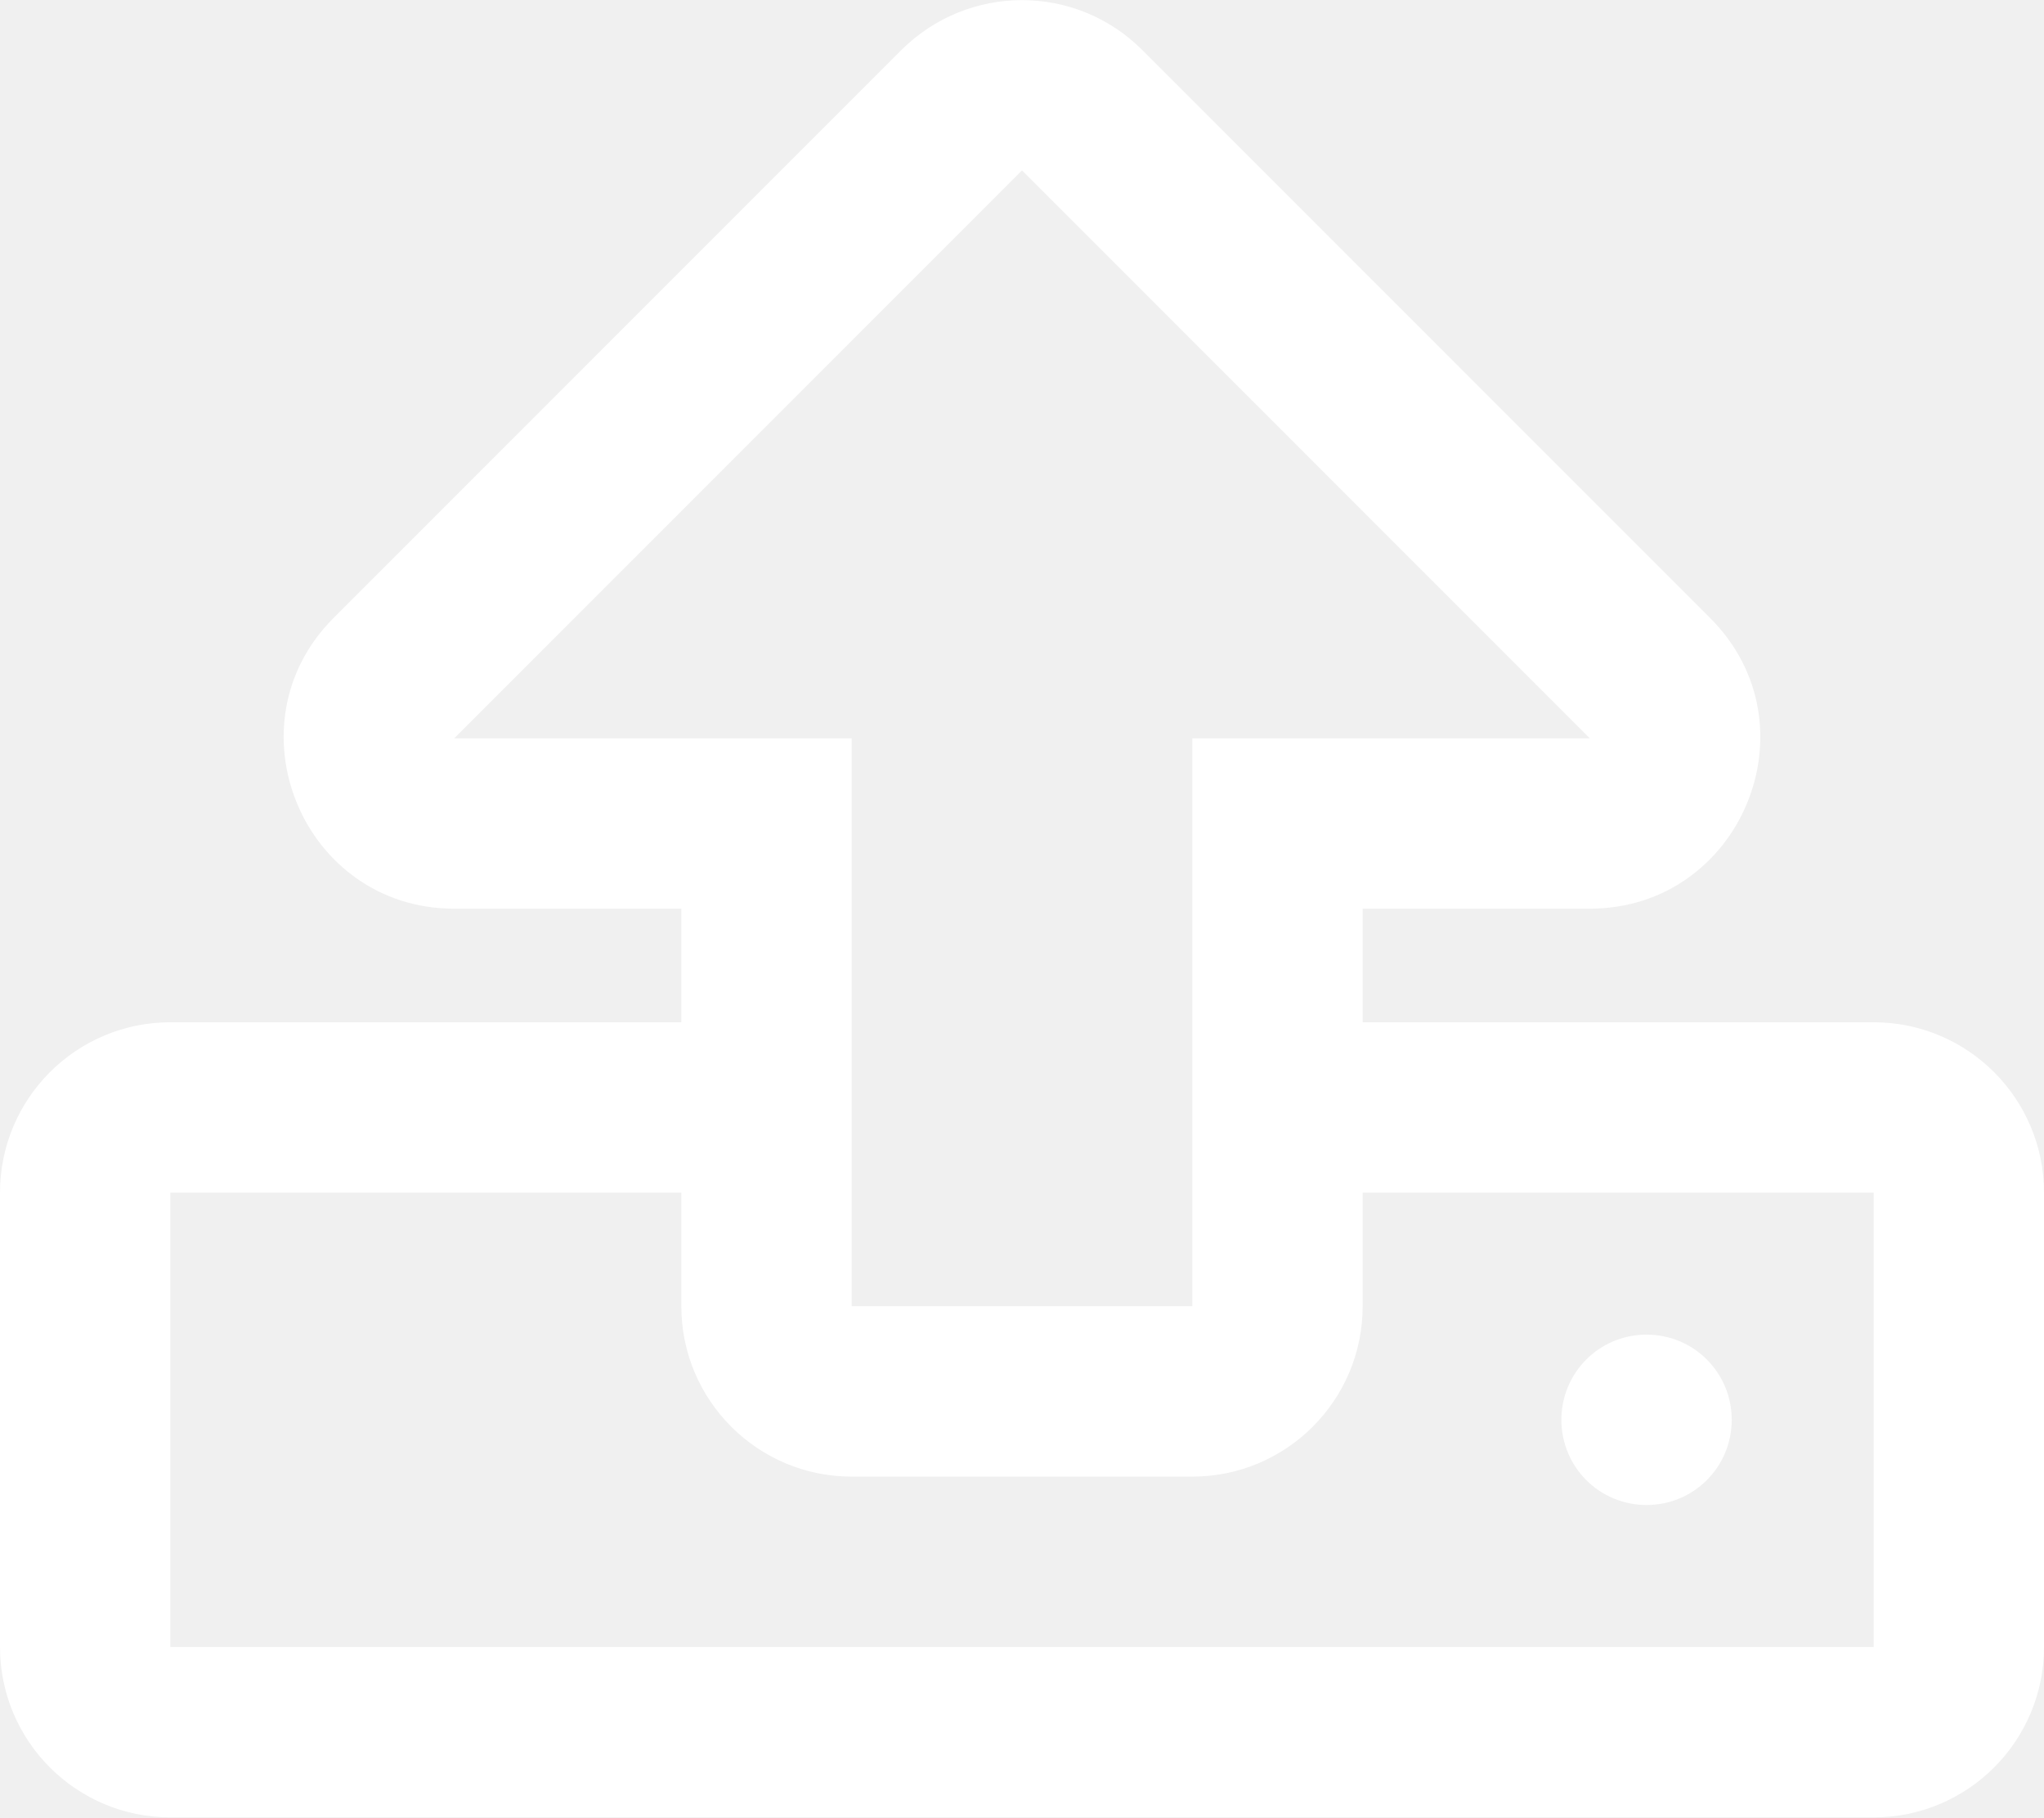
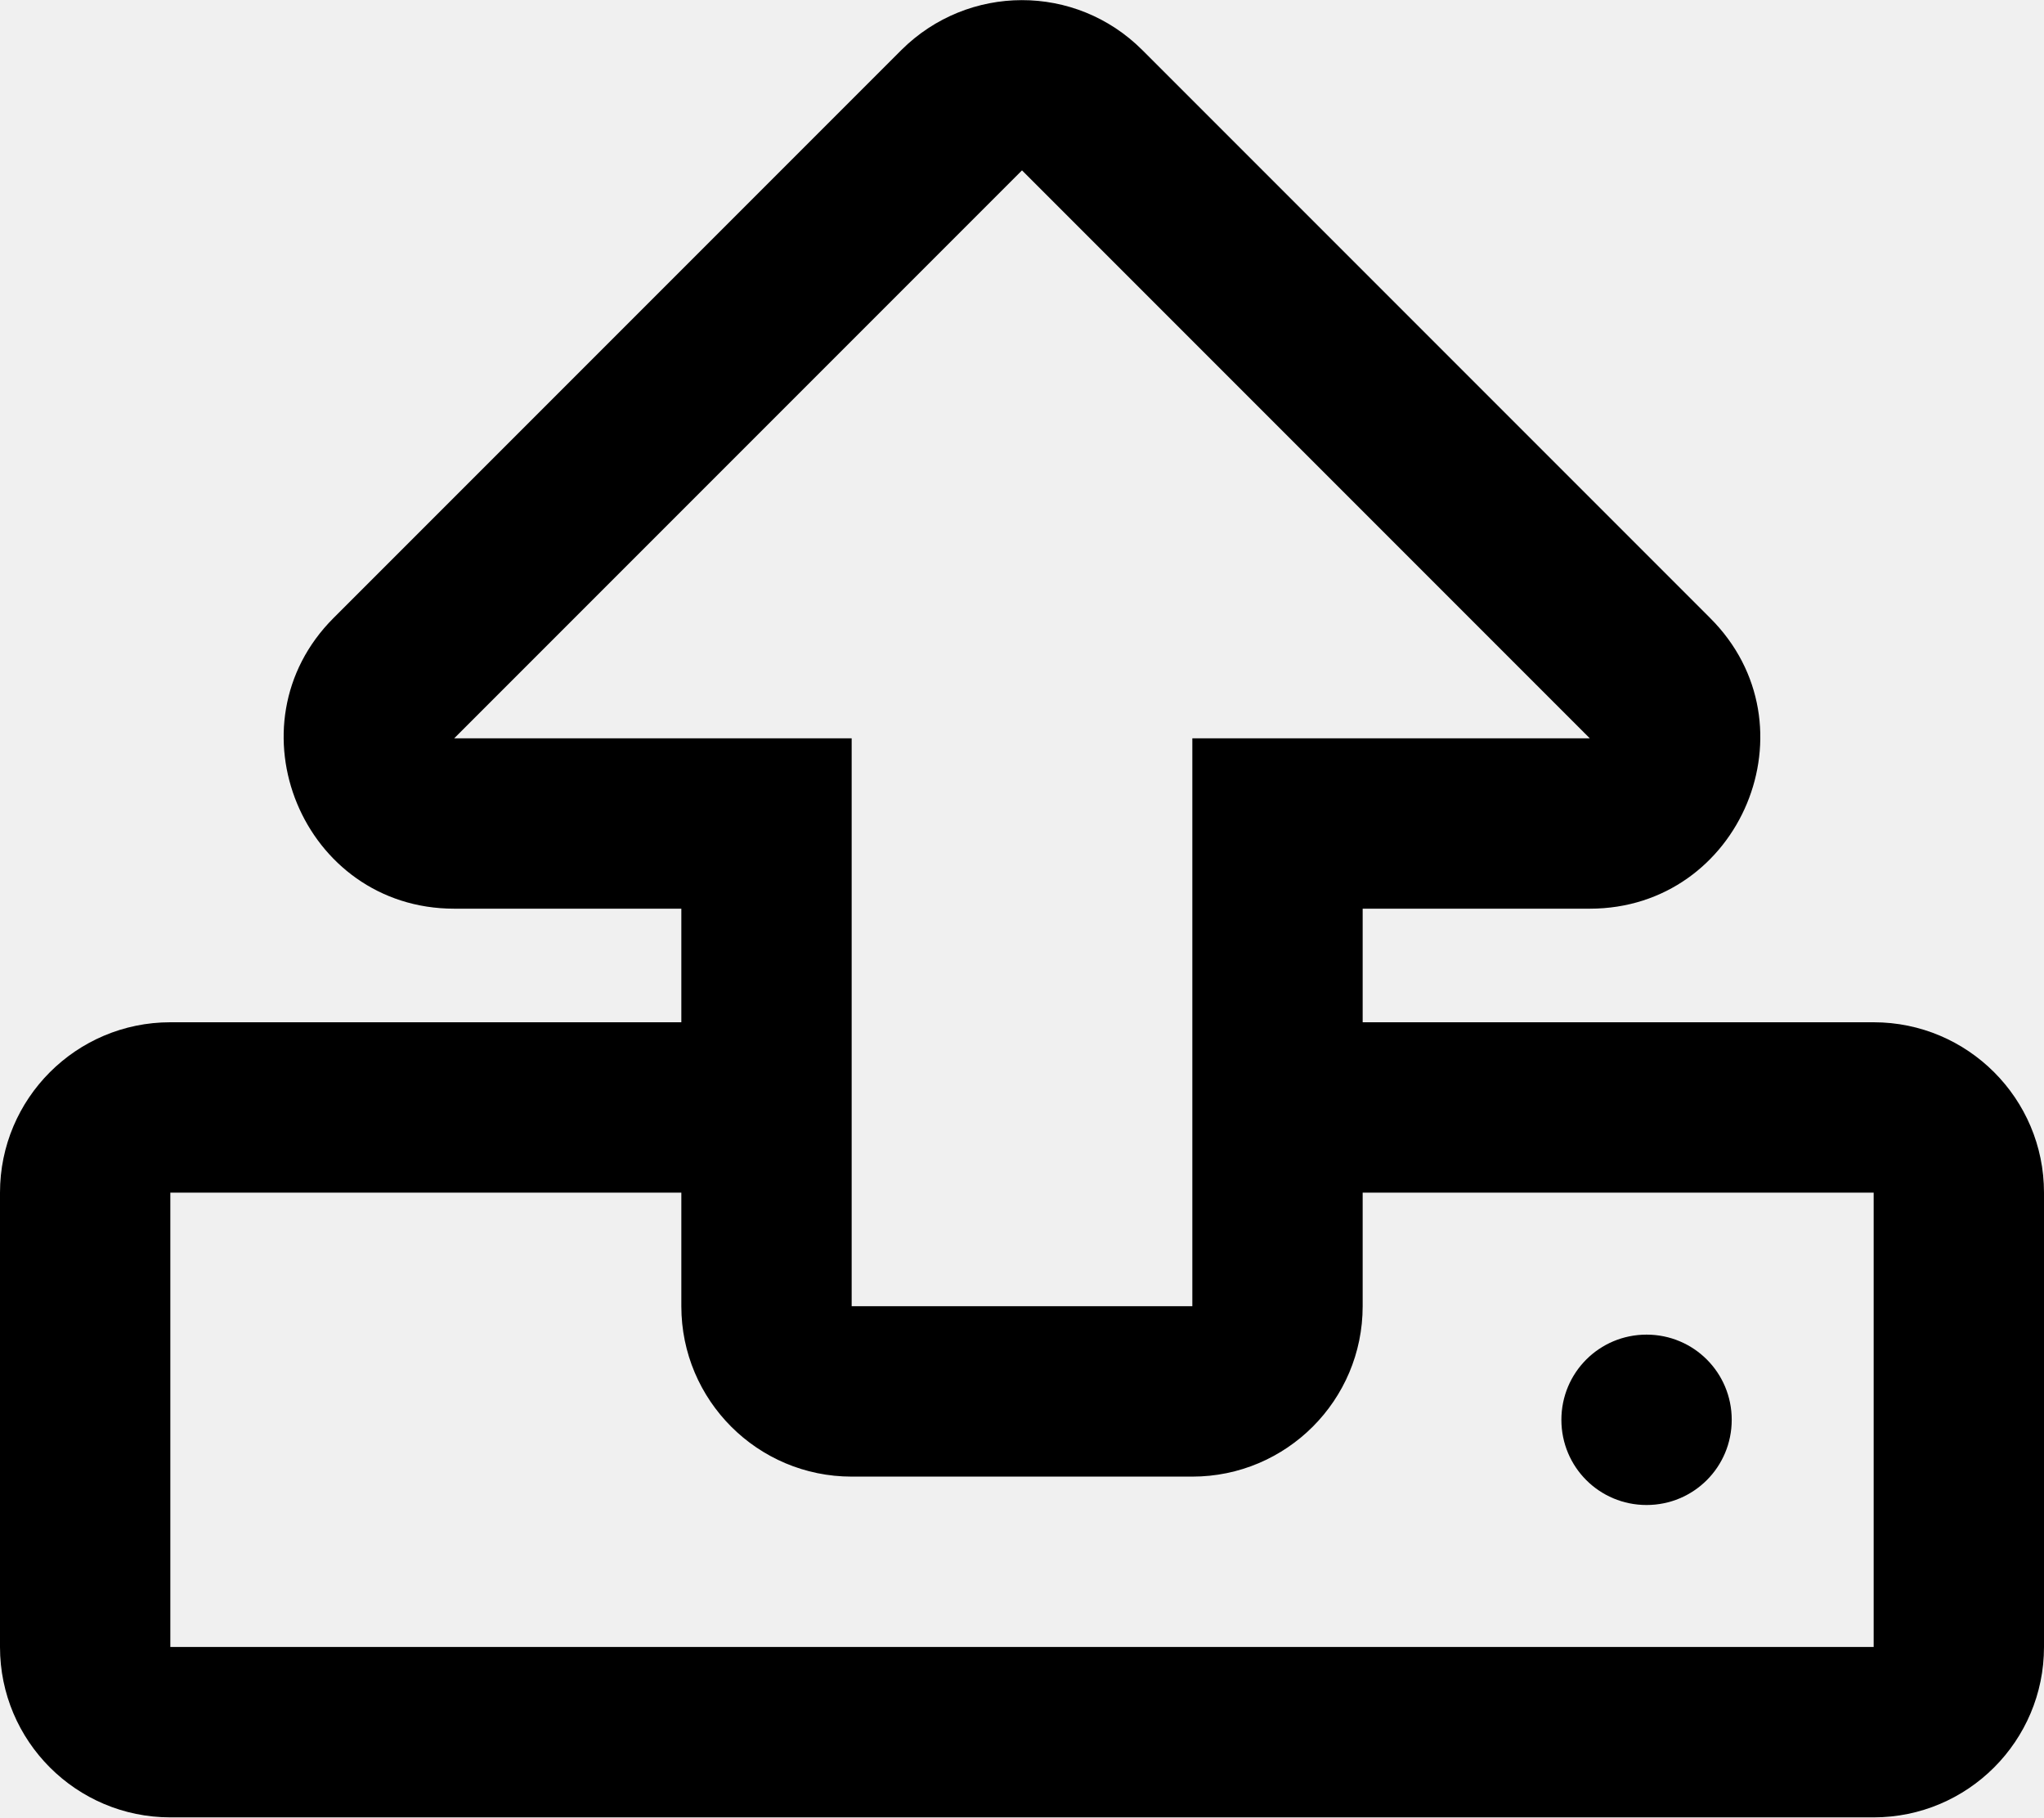
- <svg xmlns="http://www.w3.org/2000/svg" version="1.1" id="Layer_1" x="0px" y="0px" viewBox="0 0 576 512" style="enable-background:new 0 0 576 512;" xml:space="preserve">
-   <style type="text/css">
- 	.st0{fill:#FFFFFF;}
- </style>
-   <path class="st0" d="M528,288H384v-32h64c42.6,0,64.2-51.7,33.9-81.9l-160-160c-18.8-18.8-49.1-18.7-67.9,0l-160,160  c-30.1,30.1-8.7,81.9,34,81.9h64v32H48c-26.5,0-48,21.5-48,48v128c0,26.5,21.5,48,48,48h480c26.5,0,48-21.5,48-48V336  C576,309.5,554.5,288,528,288z M128,208L288,48l160,160H336v160h-96V208H128z M528,464H48V336h144v32c0,26.5,21.5,48,48,48h96  c26.5,0,48-21.5,48-48v-32h144V464z M488,400c0,13.3-10.7,24-24,24s-24-10.7-24-24s10.7-24,24-24S488,386.7,488,400z" />
+ <svg xmlns="http://www.w3.org/2000/svg" viewBox="0 0 576 512">
+   <path d="M528 288H384v-32h64c42.6 0 64.2-51.7 33.9-81.9l-160-160c-18.8-18.8-49.1-18.7-67.9 0l-160 160c-30.1 30.1-8.7 81.9 34 81.9h64v32H48c-26.5 0-48 21.5-48 48v128c0 26.5 21.5 48 48 48h480c26.5 0 48-21.5 48-48V336c0-26.5-21.5-48-48-48zm-400-80L288 48l160 160H336v160h-96V208H128zm400 256H48V336h144v32c0 26.5 21.5 48 48 48h96c26.5 0 48-21.5 48-48v-32h144v128zm-40-64c0 13.3-10.7 24-24 24s-24-10.7-24-24 10.7-24 24-24 24 10.7 24 24z" />
</svg>
